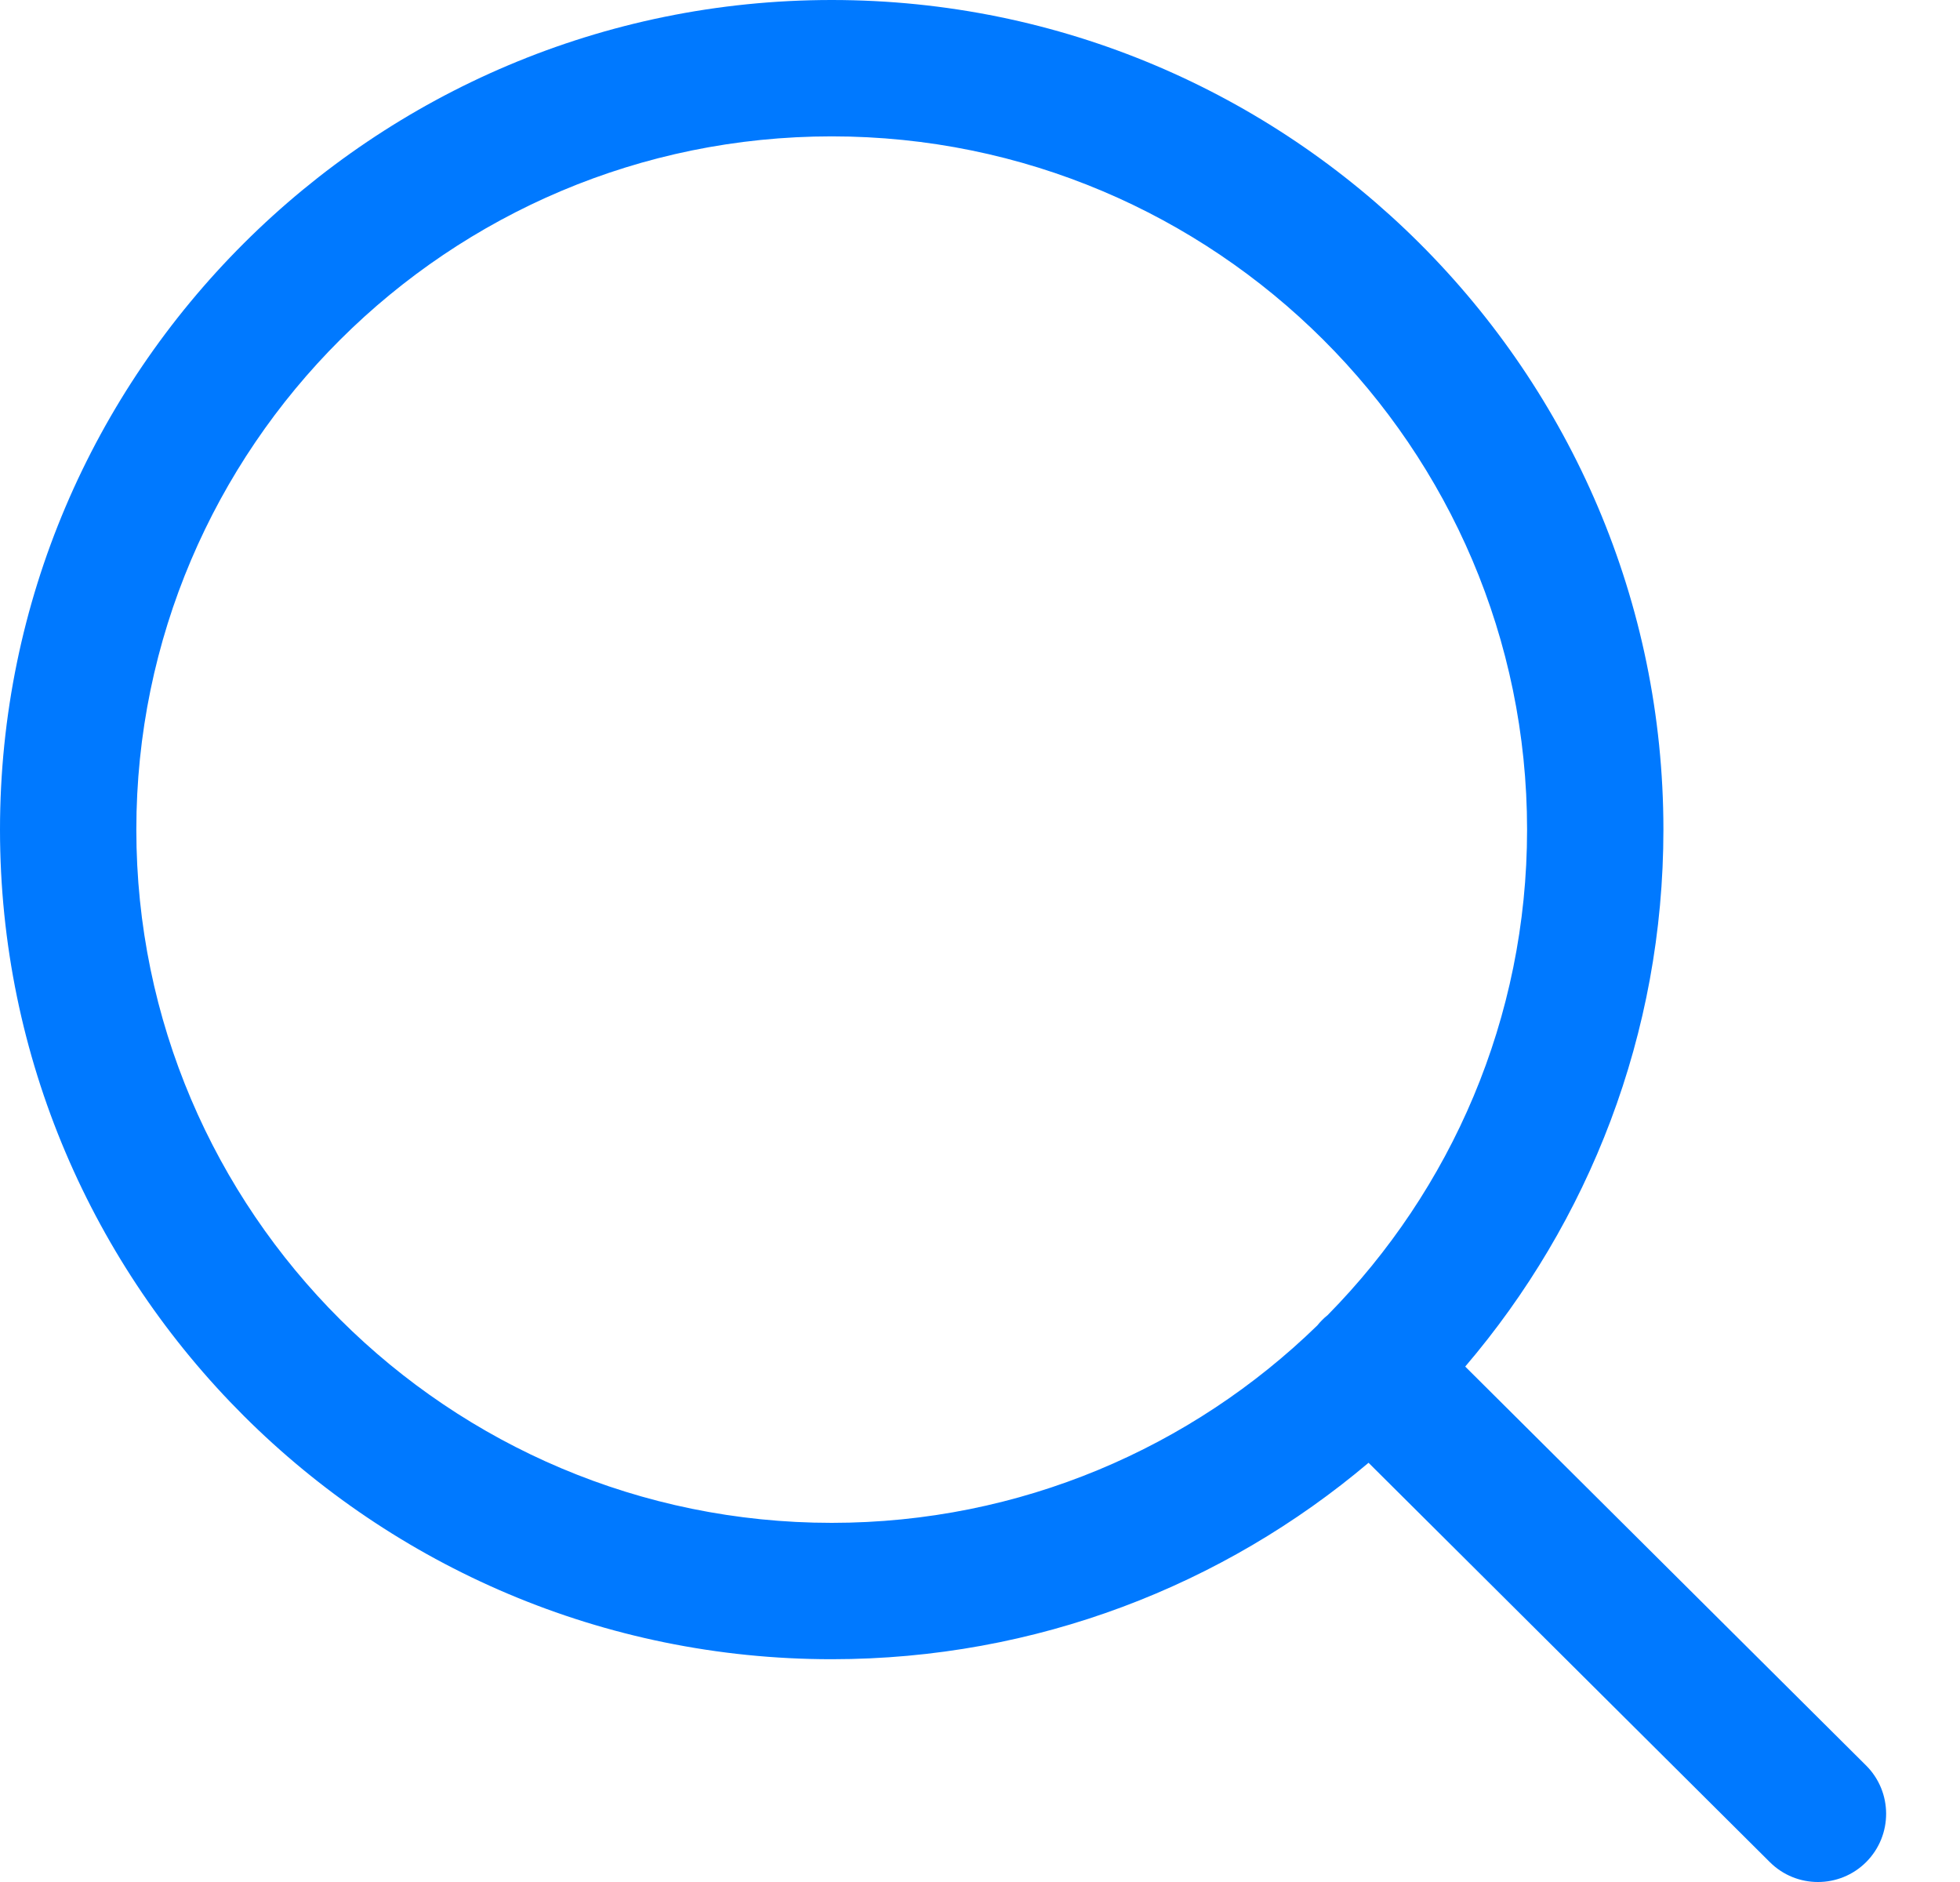
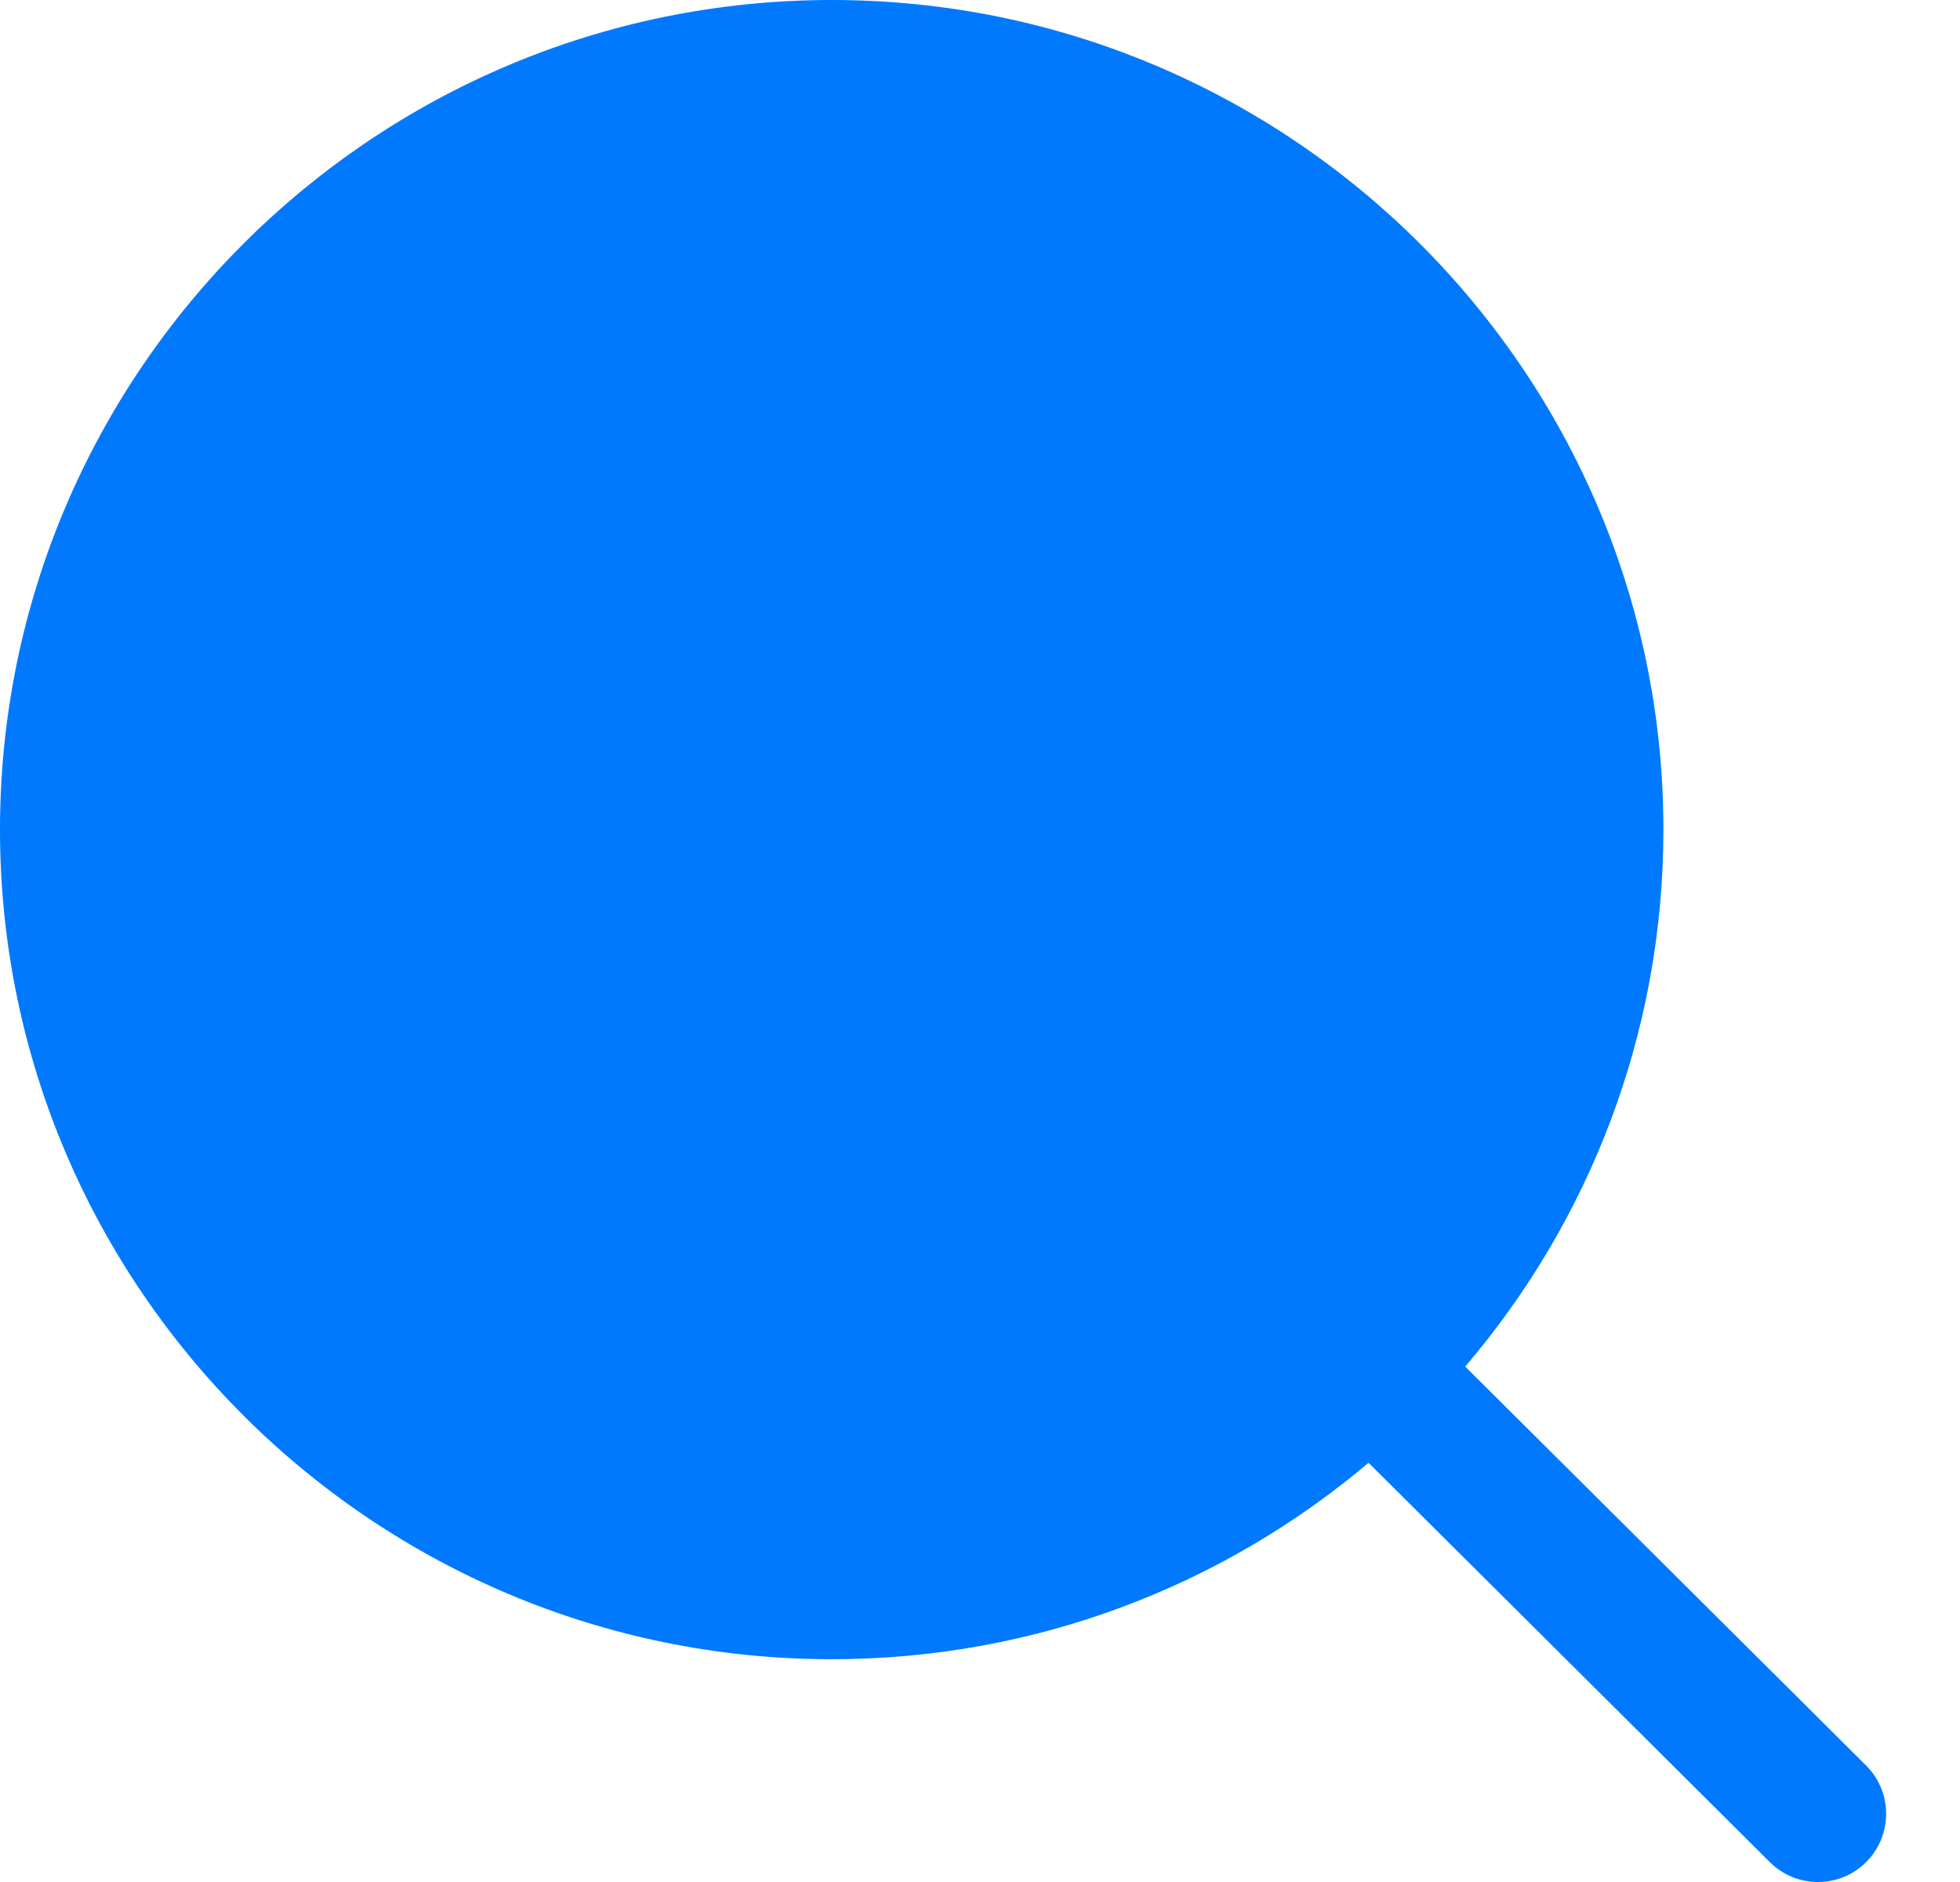
<svg xmlns="http://www.w3.org/2000/svg" width="25" height="24" viewBox="0 0 25 24" fill="none">
-   <path fill-rule="evenodd" clip-rule="evenodd" d="M10.609 0C4.759 0 0 4.746 0 10.58C0 16.413 4.759 21.159 10.609 21.159C13.216 21.159 15.607 20.216 17.456 18.654L22.575 23.747C22.745 23.916 22.966 24 23.188 24C23.412 24 23.635 23.915 23.805 23.744C24.143 23.403 24.142 22.853 23.802 22.514L18.689 17.427C20.265 15.581 21.217 13.189 21.217 10.58C21.217 4.746 16.458 0 10.609 0ZM16.935 16.77C18.507 15.174 19.478 12.988 19.478 10.58C19.478 5.705 15.499 1.739 10.609 1.739C5.718 1.739 1.739 5.705 1.739 10.58C1.739 15.454 5.718 19.42 10.609 19.42C13.016 19.42 15.203 18.459 16.803 16.902C16.821 16.879 16.841 16.857 16.862 16.836C16.885 16.812 16.909 16.791 16.935 16.77Z" fill="#0079FF" />
+   <path fillRule="evenodd" clipRule="evenodd" d="M10.609 0C4.759 0 0 4.746 0 10.58C0 16.413 4.759 21.159 10.609 21.159C13.216 21.159 15.607 20.216 17.456 18.654L22.575 23.747C22.745 23.916 22.966 24 23.188 24C23.412 24 23.635 23.915 23.805 23.744C24.143 23.403 24.142 22.853 23.802 22.514L18.689 17.427C20.265 15.581 21.217 13.189 21.217 10.58C21.217 4.746 16.458 0 10.609 0ZM16.935 16.77C18.507 15.174 19.478 12.988 19.478 10.58C19.478 5.705 15.499 1.739 10.609 1.739C5.718 1.739 1.739 5.705 1.739 10.58C1.739 15.454 5.718 19.42 10.609 19.42C13.016 19.42 15.203 18.459 16.803 16.902C16.821 16.879 16.841 16.857 16.862 16.836C16.885 16.812 16.909 16.791 16.935 16.77Z" fill="#0079FF" />
</svg>
